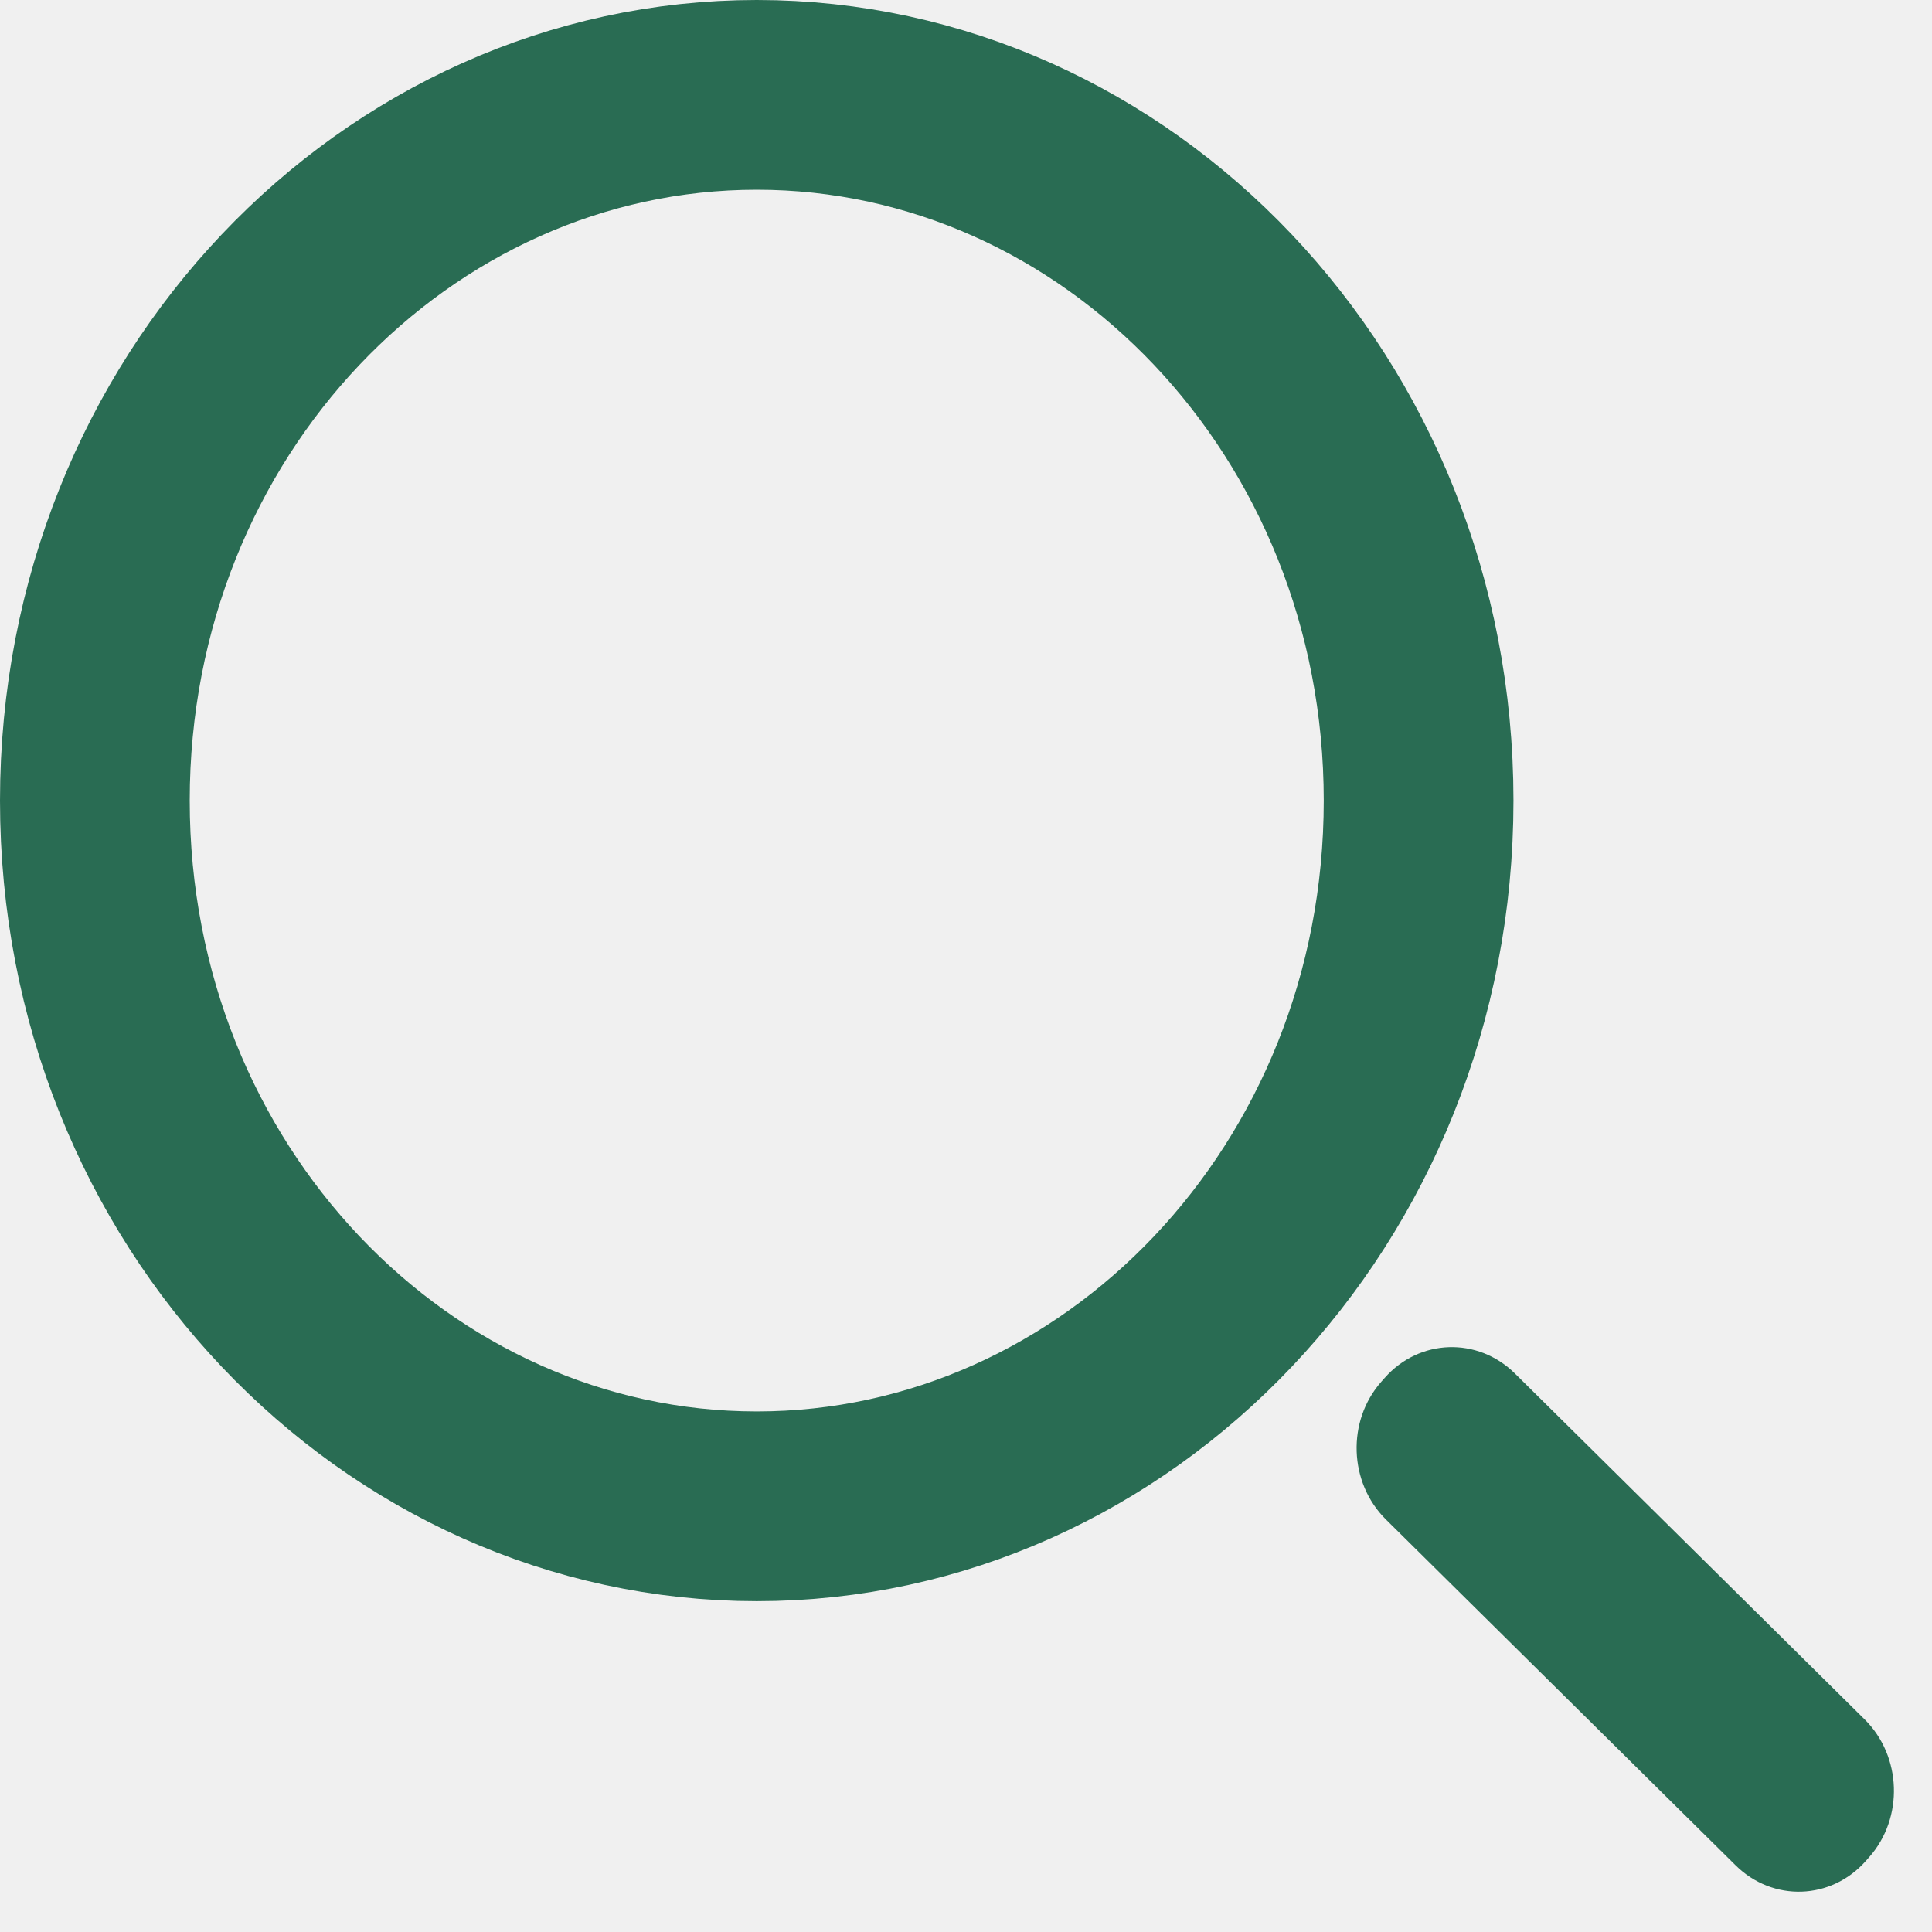
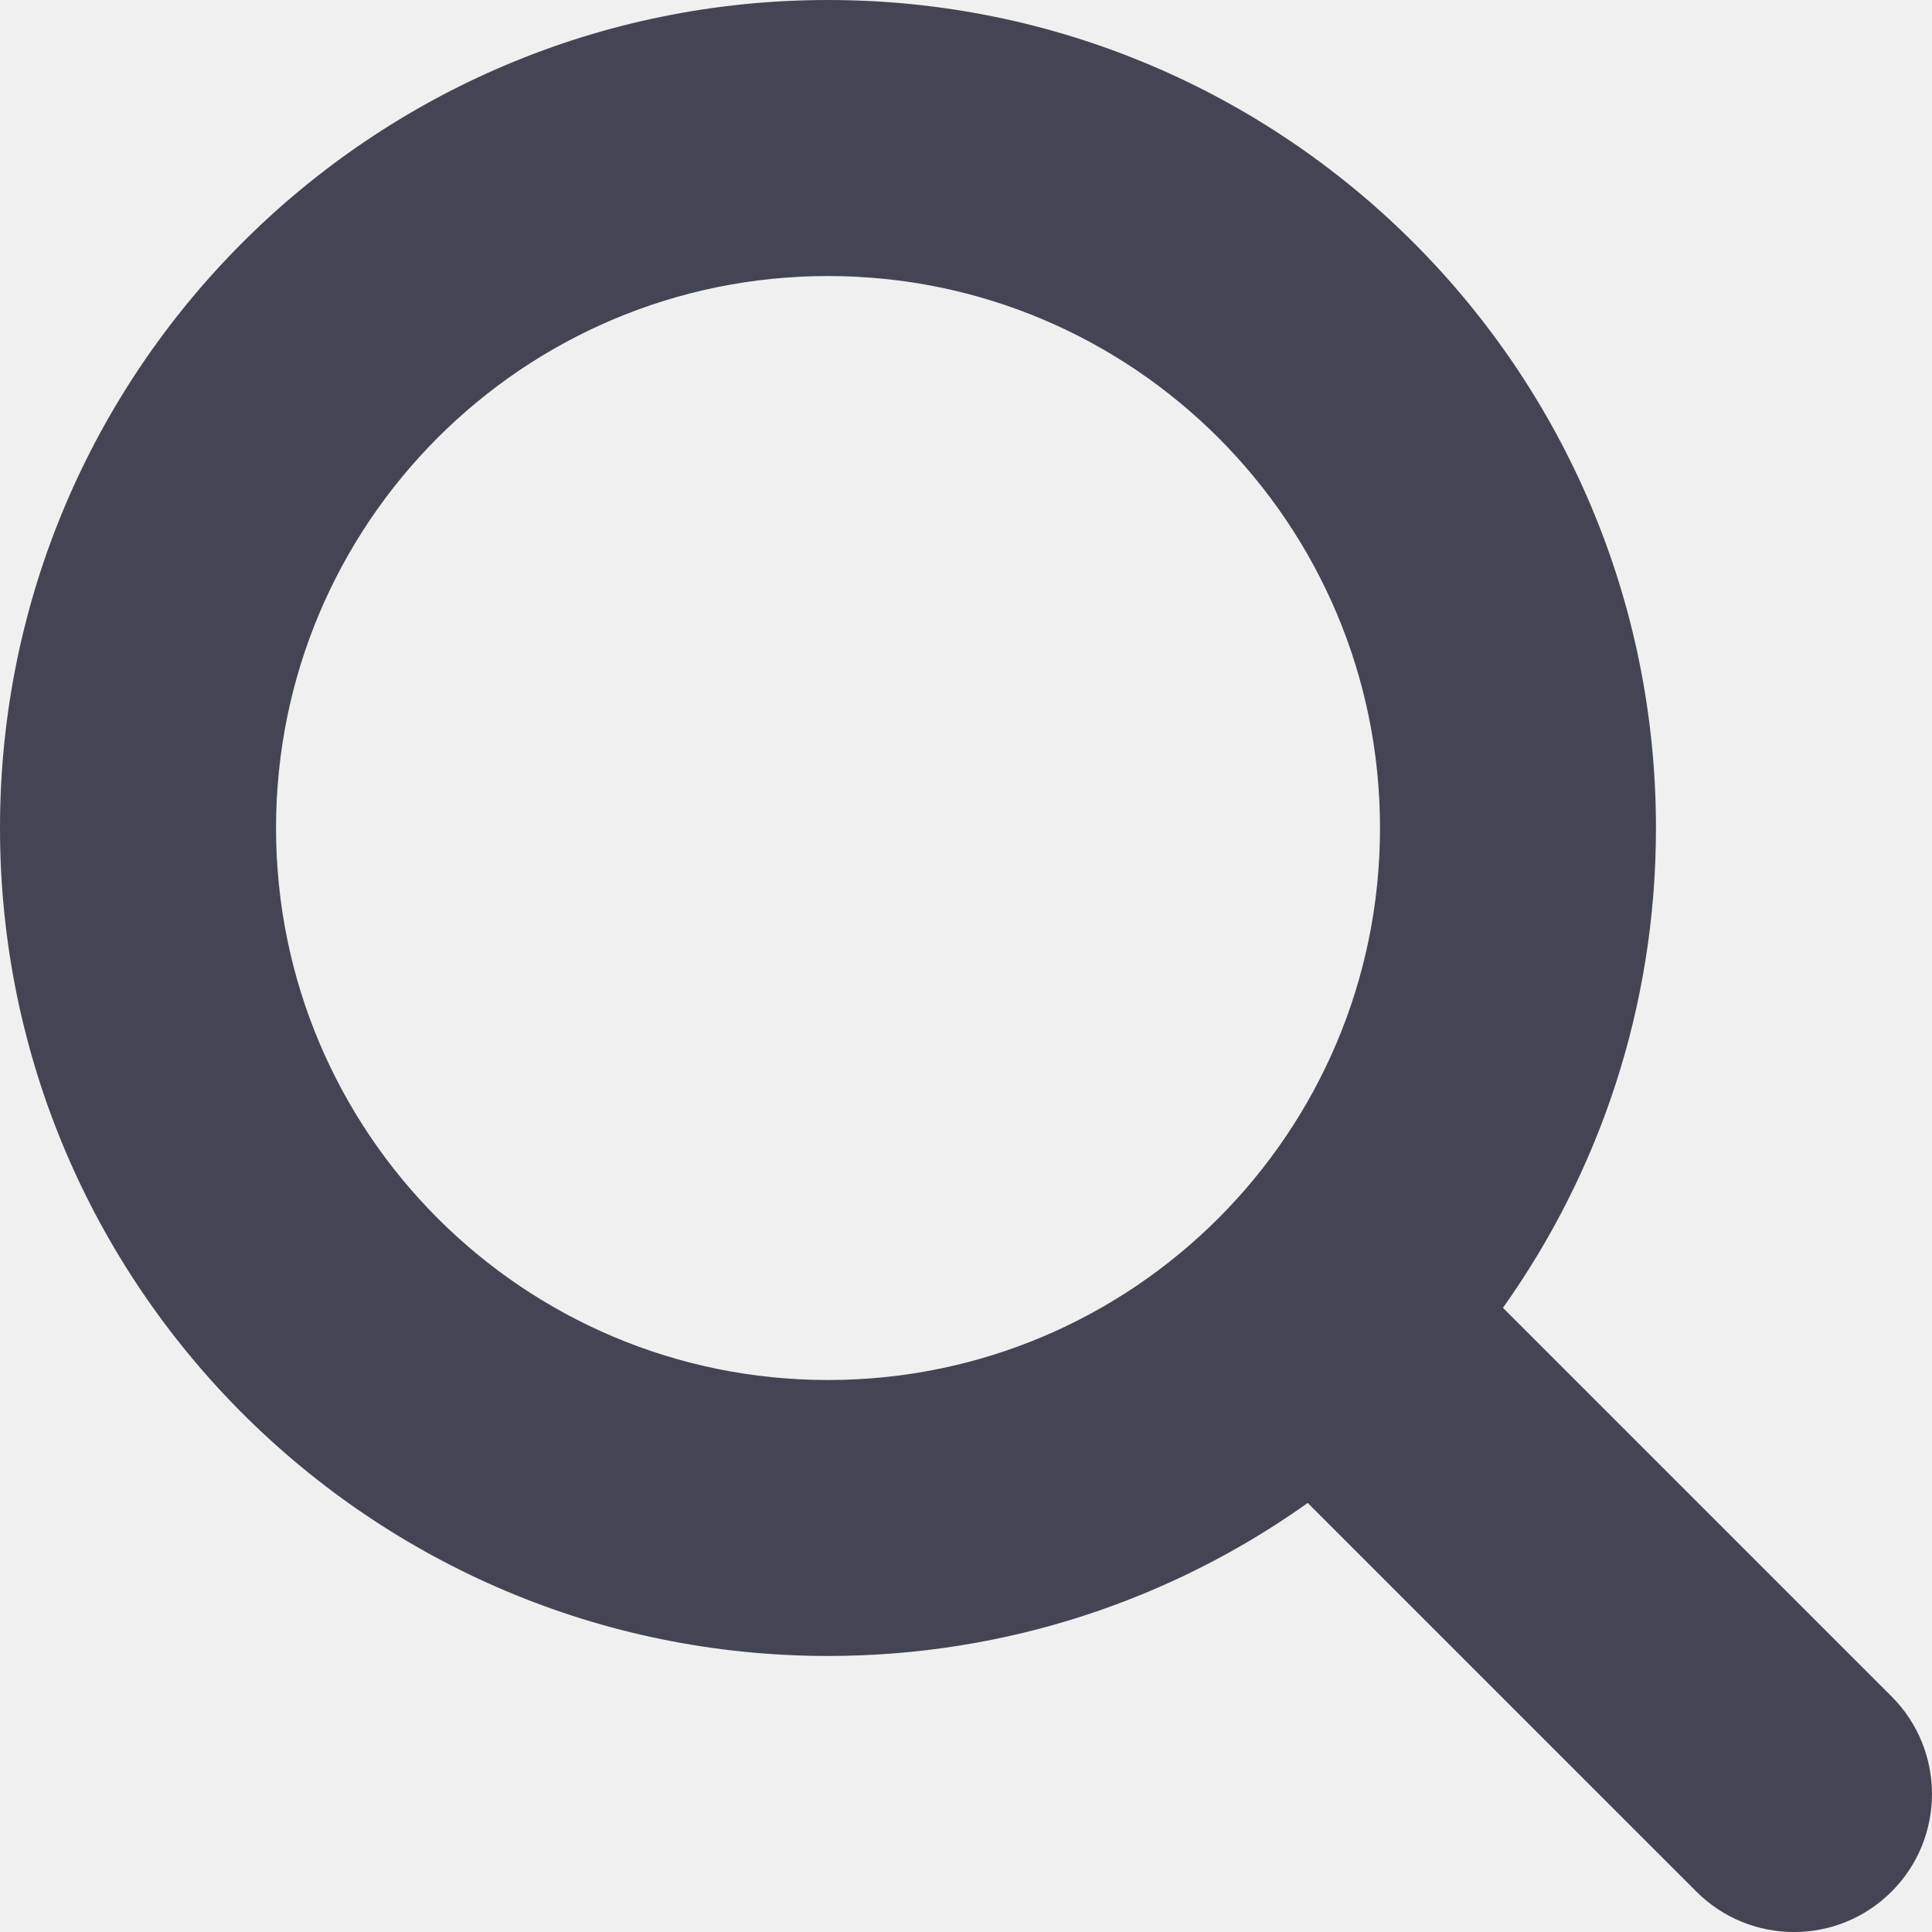
- <svg xmlns="http://www.w3.org/2000/svg" width="30" height="30" viewBox="0 0 30 30" fill="none">
-   <path d="M22.028 12.432C22.028 18.564 17.349 23.39 11.751 23.39C6.152 23.39 1.473 18.564 1.473 12.432C1.473 6.3 6.152 1.473 11.751 1.473C17.349 1.473 22.028 6.3 22.028 12.432Z" stroke="#296C53" stroke-width="2.946" />
-   <rect width="10.582" height="3.025" rx="1.473" transform="matrix(0.710999 0.703193 -0.662052 0.749458 22.4766 20.2922)" fill="#296C53" />
+ <svg xmlns="http://www.w3.org/2000/svg" width="24" height="24" viewBox="0 0 24 24" fill="none">
+   <g clip-path="url(#clip0_2507_10300)">
+     <path fill-rule="evenodd" clip-rule="evenodd" d="M3.429 10.286C3.429 6.499 6.499 3.429 10.286 3.429C14.073 3.429 17.143 6.499 17.143 10.286C17.143 14.073 14.073 17.143 10.286 17.143C6.499 17.143 3.429 14.073 3.429 10.286ZM10.286 0C4.605 0 0 4.605 0 10.286C0 15.966 4.605 20.571 10.286 20.571C12.507 20.571 14.564 19.867 16.245 18.67L21.073 23.498C21.743 24.168 22.828 24.168 23.498 23.498C24.167 22.829 24.167 21.743 23.498 21.074L18.67 16.246C19.867 14.564 20.571 12.507 20.571 10.286C20.571 4.605 15.966 0 10.286 0Z" fill="#444554" />
+   </g>
+   <defs>
+     <clipPath id="clip0_2507_10300">
+       <rect width="24" height="24" fill="white" />
+     </clipPath>
+   </defs>
</svg>
